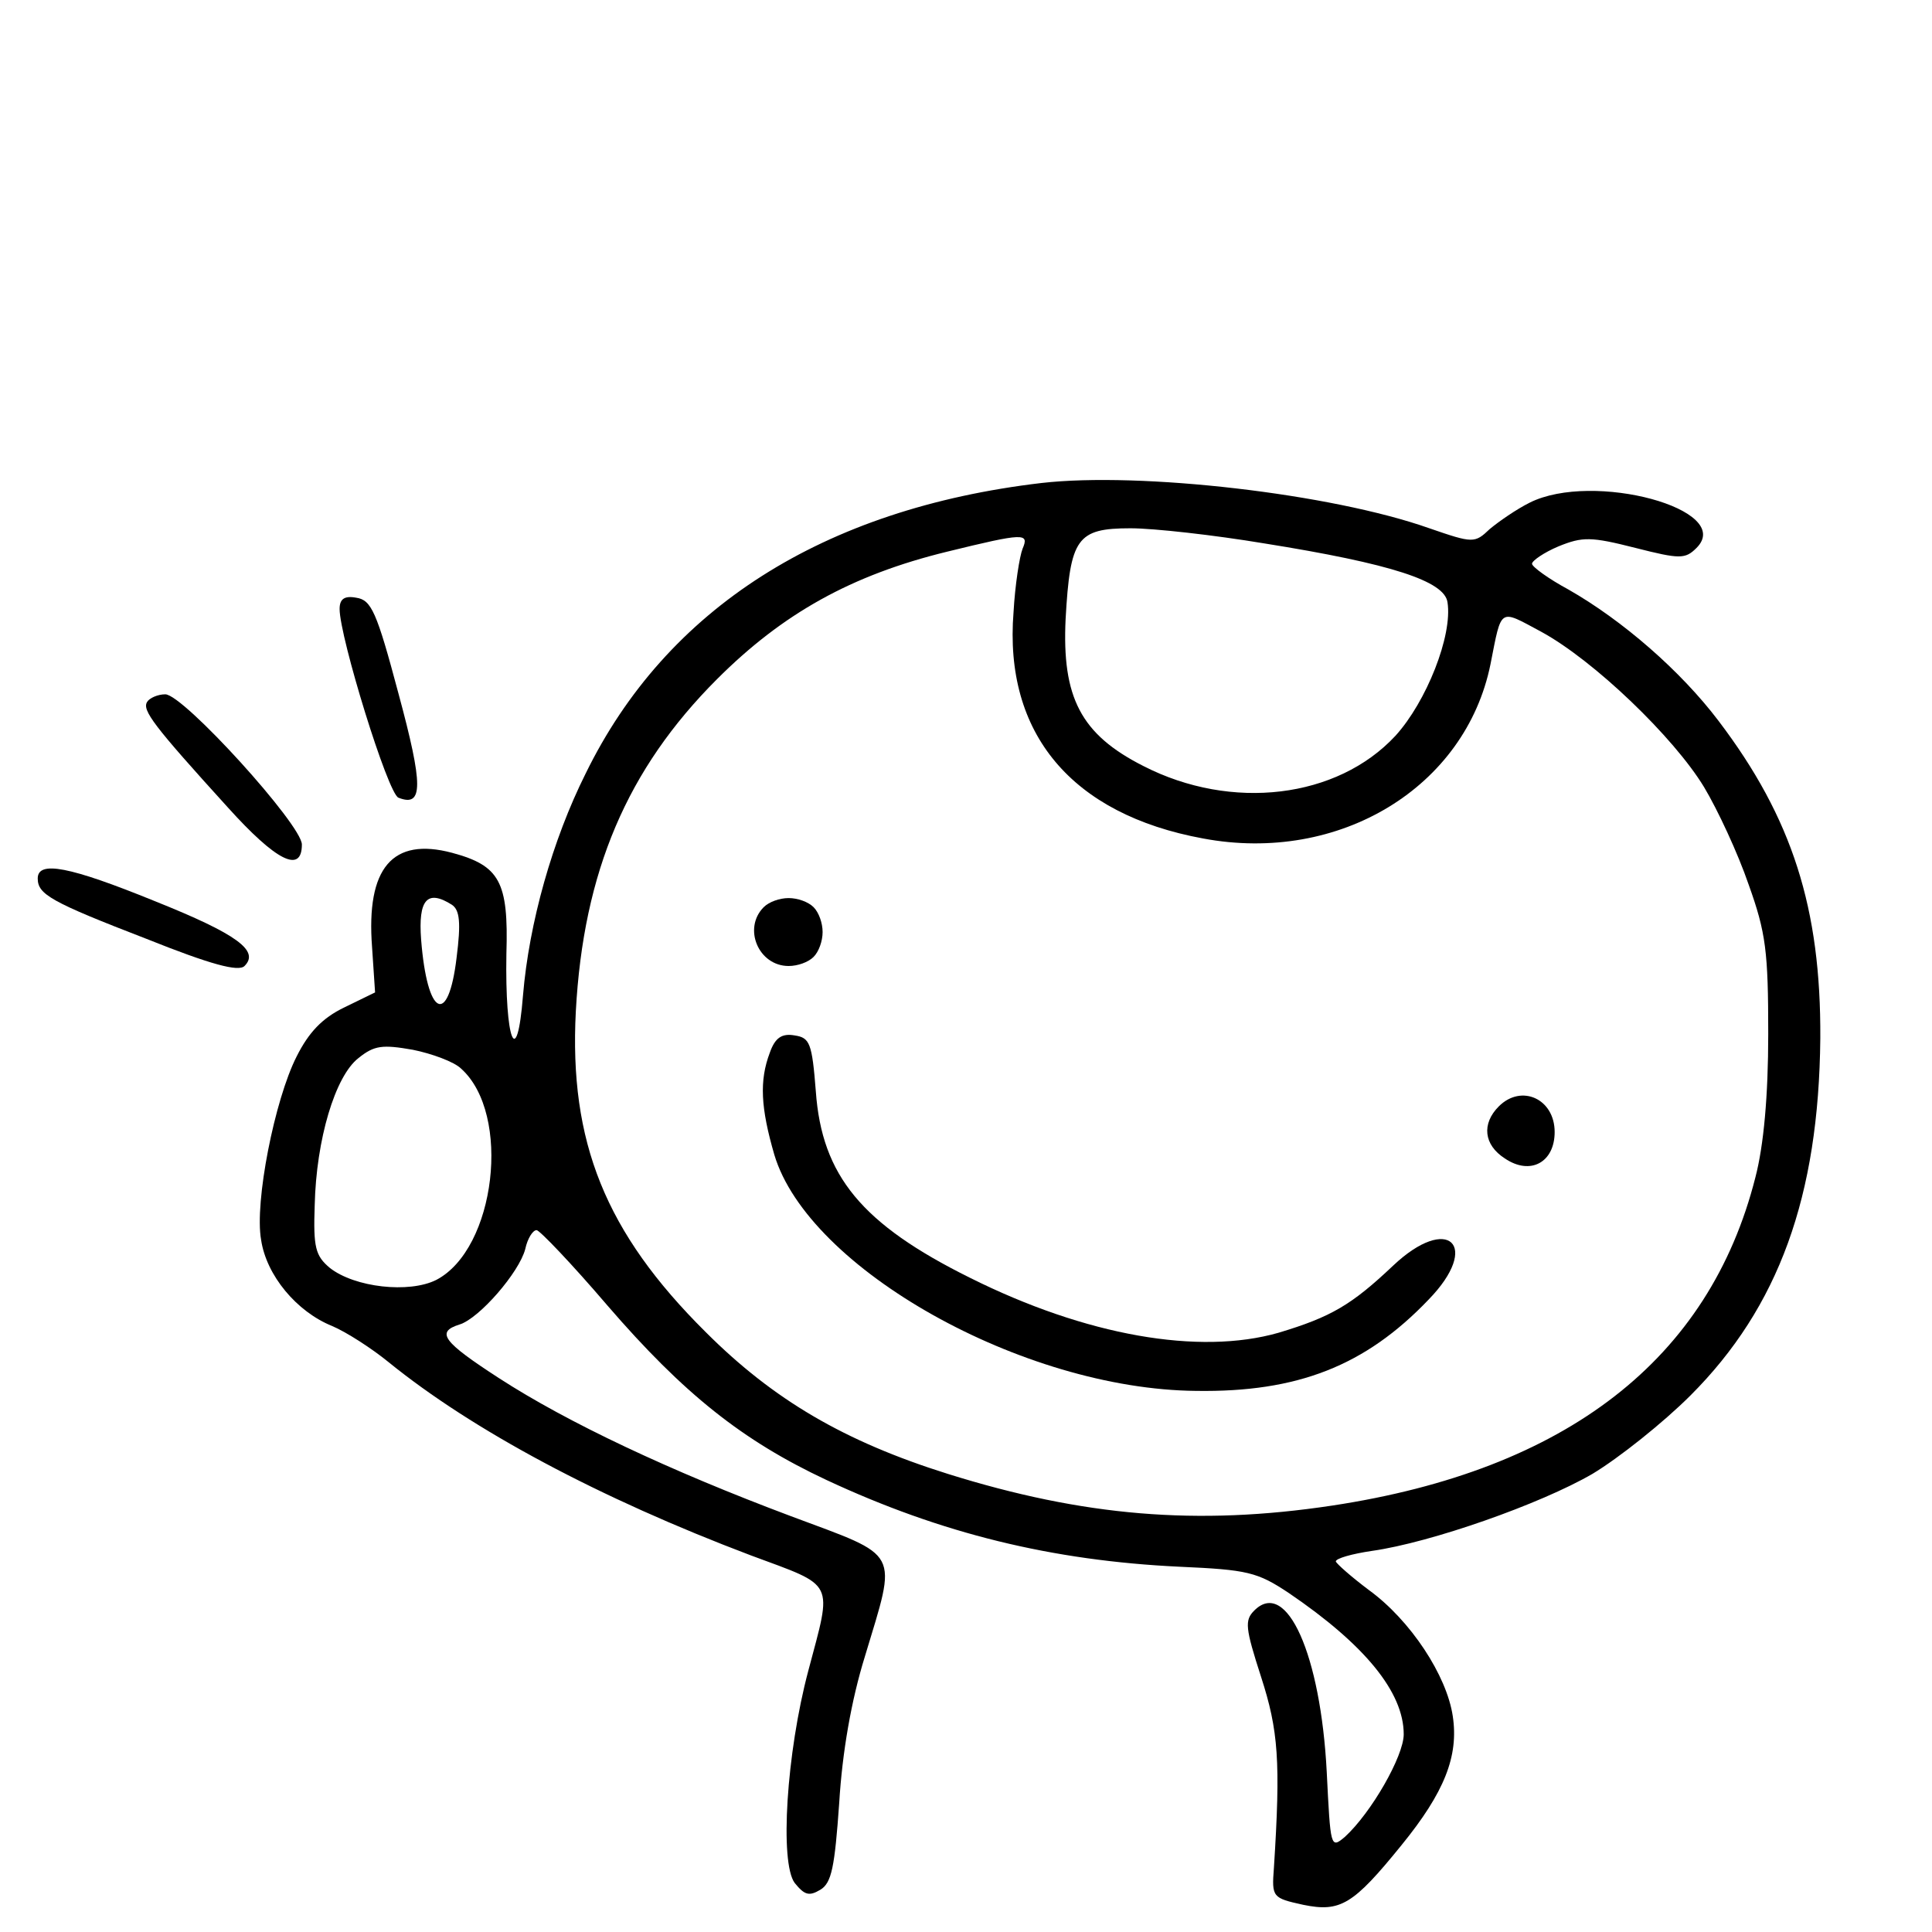
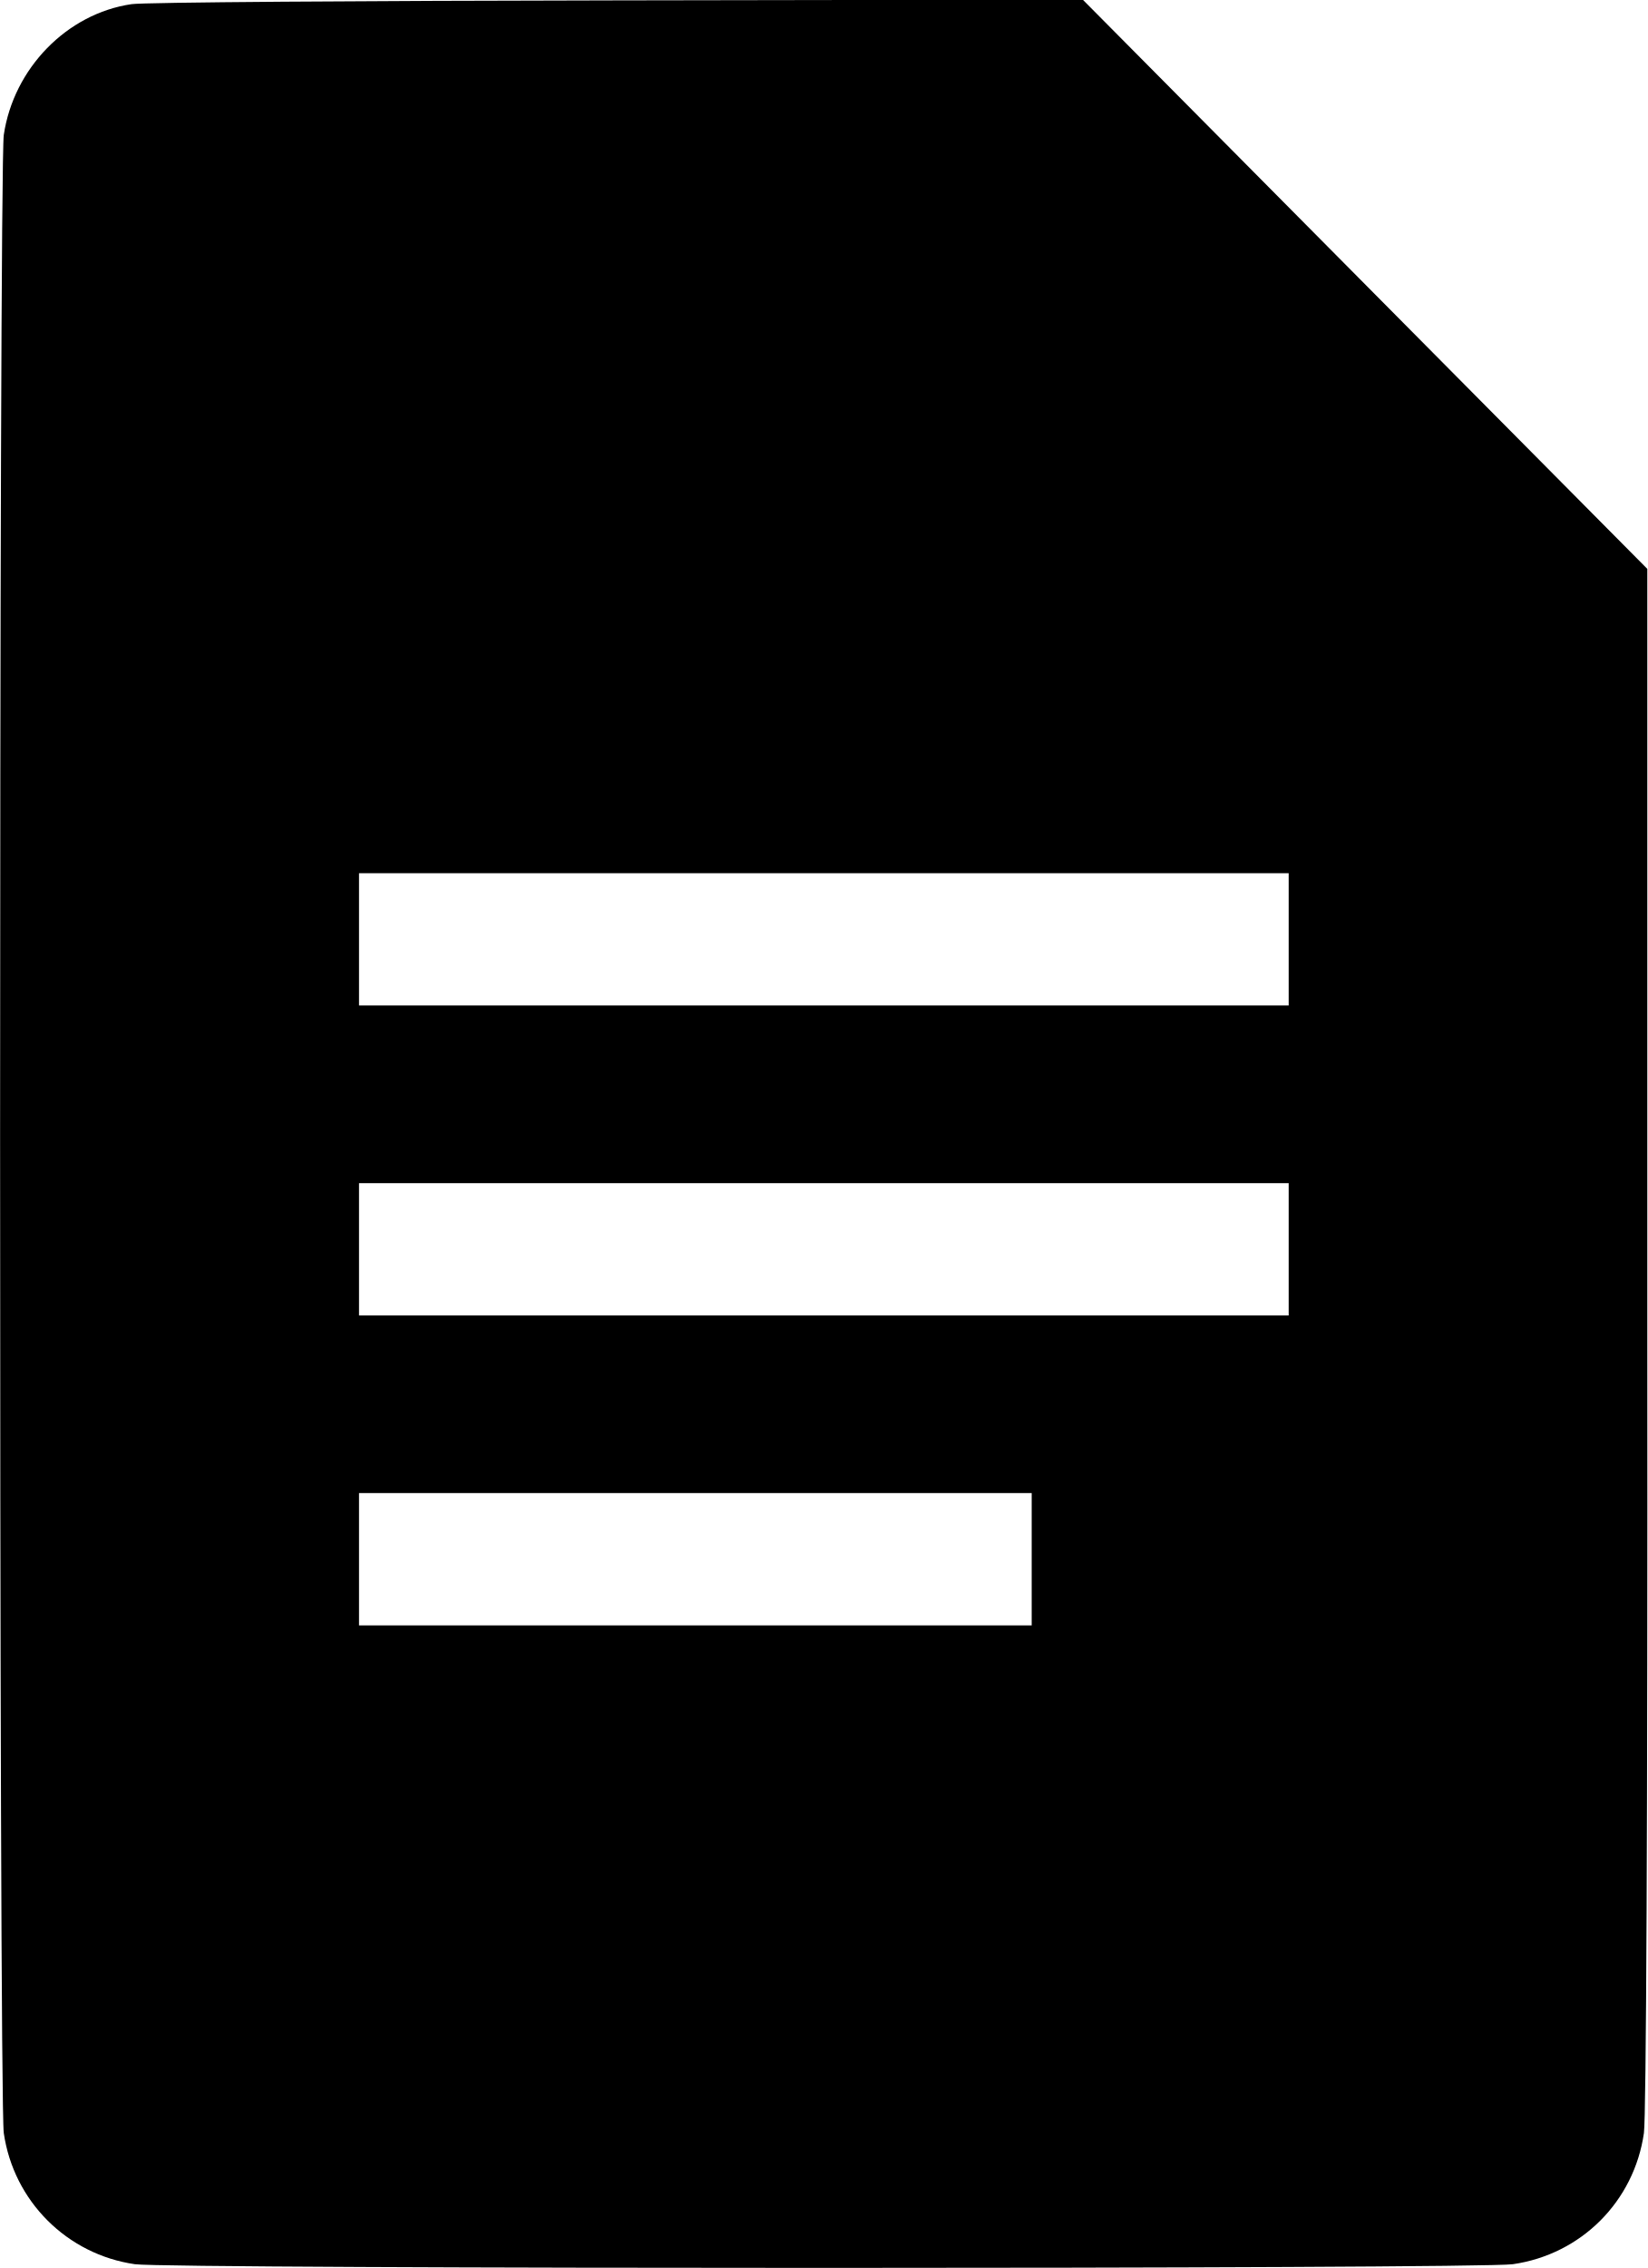
- <svg xmlns="http://www.w3.org/2000/svg" version="1.0" width="256pt" height="256pt" viewBox="0 0 256 256" preserveAspectRatio="xMidYMid meet">
-   <g transform="translate(0,256) scale(0.1,-0.1)" fill="#000000" stroke="none">
-     <path d="M1380 1920 c-289 -34 -497 -166 -604 -385 -44 -88 -75 -198 -83 -294 -8 -101 -24 -60 -22 55 3 96 -9 117 -72 134 -79 21 -114 -20 -106 -125 l4 -60 -41 -20 c-29 -14 -47 -33 -63 -65 -29 -57 -56 -193 -47 -243 7 -47 47 -95 94 -114 19 -8 53 -30 75 -48 111 -90 279 -180 480 -256 113 -42 108 -32 76 -153 -29 -109 -38 -254 -18 -281 13 -16 19 -18 34 -9 15 9 19 30 25 115 4 67 16 136 34 194 43 143 49 131 -98 186 -160 60 -296 124 -387 183 -74 48 -84 61 -52 71 26 8 79 69 87 100 3 14 10 25 15 25 4 0 47 -45 94 -100 101 -117 179 -179 290 -231 152 -71 299 -107 468 -115 90 -4 103 -7 145 -35 100 -68 152 -131 152 -187 0 -29 -43 -104 -78 -136 -19 -16 -19 -14 -24 86 -8 155 -53 257 -96 214 -13 -13 -12 -23 9 -88 23 -71 26 -112 17 -253 -3 -39 -2 -40 39 -49 49 -10 66 0 130 79 57 70 76 118 68 171 -8 54 -56 127 -111 167 -24 18 -43 35 -44 38 0 4 21 10 48 14 78 11 223 62 292 102 35 21 94 68 130 104 117 117 170 264 172 473 1 172 -37 292 -135 421 -50 66 -127 133 -199 174 -26 14 -48 30 -48 34 0 4 16 15 35 23 32 13 43 13 102 -2 59 -15 66 -15 81 0 51 51 -137 102 -221 60 -18 -9 -41 -25 -53 -35 -20 -19 -22 -19 -80 1 -130 46 -383 75 -514 60z m295 -80 c169 -27 239 -50 243 -78 7 -44 -28 -132 -69 -177 -77 -83 -217 -100 -334 -40 -83 42 -108 91 -103 195 6 107 15 120 86 120 31 0 111 -9 177 -20z m-320 -7 c-4 -10 -10 -48 -12 -84 -13 -161 77 -268 251 -300 181 -34 348 68 381 231 15 76 11 73 67 43 70 -38 176 -140 216 -206 18 -30 45 -88 59 -129 23 -64 26 -89 26 -198 0 -82 -6 -148 -17 -190 -61 -241 -250 -388 -561 -435 -179 -27 -330 -14 -509 42 -137 43 -231 98 -321 188 -133 132 -181 252 -172 425 10 185 68 321 187 440 87 87 178 138 305 169 102 25 109 25 100 4z m-756 -472 c10 -7 12 -23 6 -70 -11 -92 -39 -78 -47 24 -4 53 8 67 41 46z m12 -217 c67 -60 46 -239 -33 -280 -36 -18 -108 -10 -141 16 -19 16 -22 27 -20 83 2 87 27 171 58 195 21 17 32 18 72 11 25 -5 55 -16 64 -25z" />
-     <path d="M1012 1358 c-28 -28 -7 -78 33 -78 12 0 26 5 33 12 7 7 12 21 12 33 0 12 -5 26 -12 33 -7 7 -21 12 -33 12 -12 0 -26 -5 -33 -12z" />
-     <path d="M1020 1165 c-14 -37 -12 -73 6 -135 45 -151 329 -311 559 -313 134 -2 224 33 308 121 70 72 26 114 -47 45 -55 -52 -82 -68 -152 -89 -105 -30 -255 -4 -409 73 -143 71 -196 135 -204 247 -5 64 -8 71 -28 74 -17 3 -26 -3 -33 -23z" />
-     <path d="M1986 1094 c-23 -23 -20 -51 8 -69 34 -23 66 -5 66 35 0 44 -44 64 -74 34z" />
-     <path d="M450 1753 c0 -37 64 -245 78 -250 33 -13 33 16 0 138 -29 109 -36 124 -56 127 -16 3 -22 -2 -22 -15z" />
-     <path d="M195 1630 c-7 -11 8 -31 107 -140 64 -71 98 -88 98 -49 0 26 -157 199 -181 199 -10 0 -21 -5 -24 -10z" />
-     <path d="M50 1396 c0 -21 17 -31 144 -80 85 -34 122 -44 130 -36 20 20 -9 42 -119 86 -113 46 -155 54 -155 30z" />
+ <svg xmlns="http://www.w3.org/2000/svg" version="1.0" width="436pt" height="600pt" viewBox="0 0 436 600" preserveAspectRatio="xMidYMid meet">
+   <g transform="translate(0,600) scale(0.1,-0.1)" fill="#000000" stroke="none">
+     <path d="M348 5989 c-171 -25 -312 -170 -338 -346 -13 -93 -13 -5193 0 -5286 26 -180 167 -321 347 -347 92 -13 3554 -13 3646 0 181 26 321 166 347 347 6 43 10 825 9 2103 l0 2035 -747 753 -747 753 -1230 -2 c-676 -1 -1256 -5 -1287 -10z m3062 -2474 l0 -175 -1230 0 -1230 0 0 175 0 175 1230 0 1230 0 0 -175z m0 -820 l0 -175 -1230 0 -1230 0 0 175 0 175 1230 0 1230 0 0 -175z m-680 -820 l0 -175 -890 0 -890 0 0 175 0 175 890 0 890 0 0 -175z" />
  </g>
</svg>
